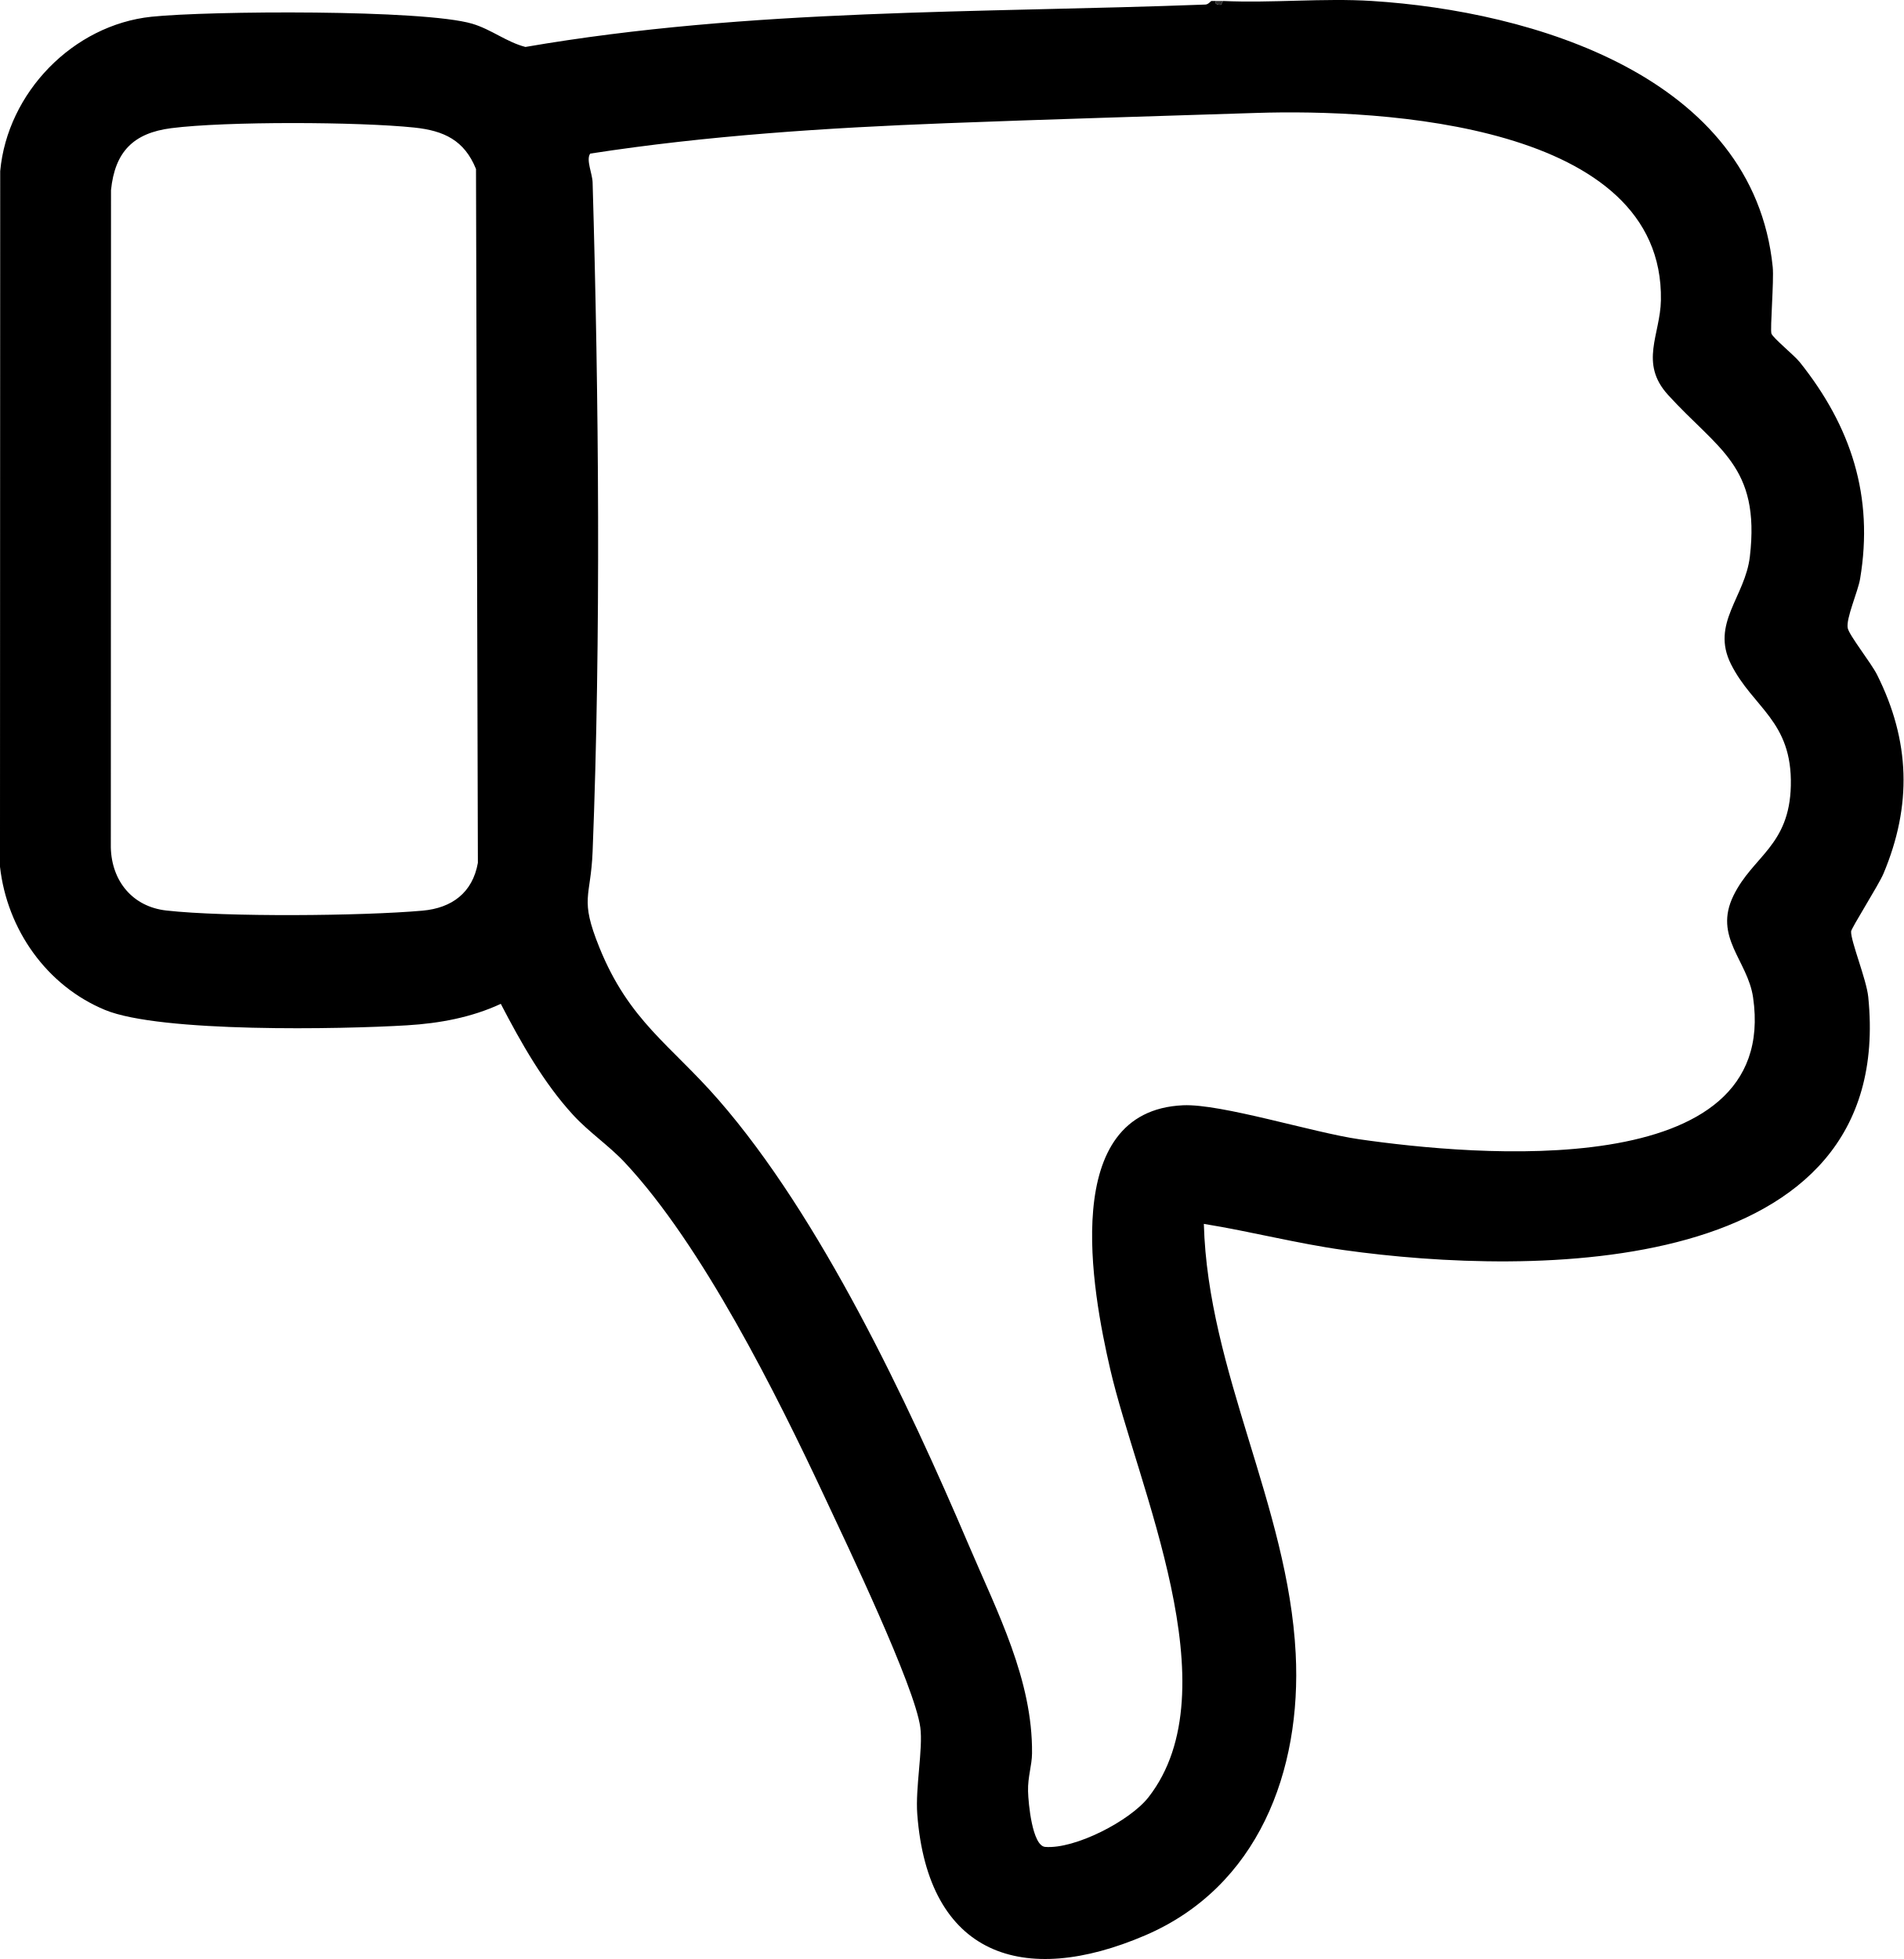
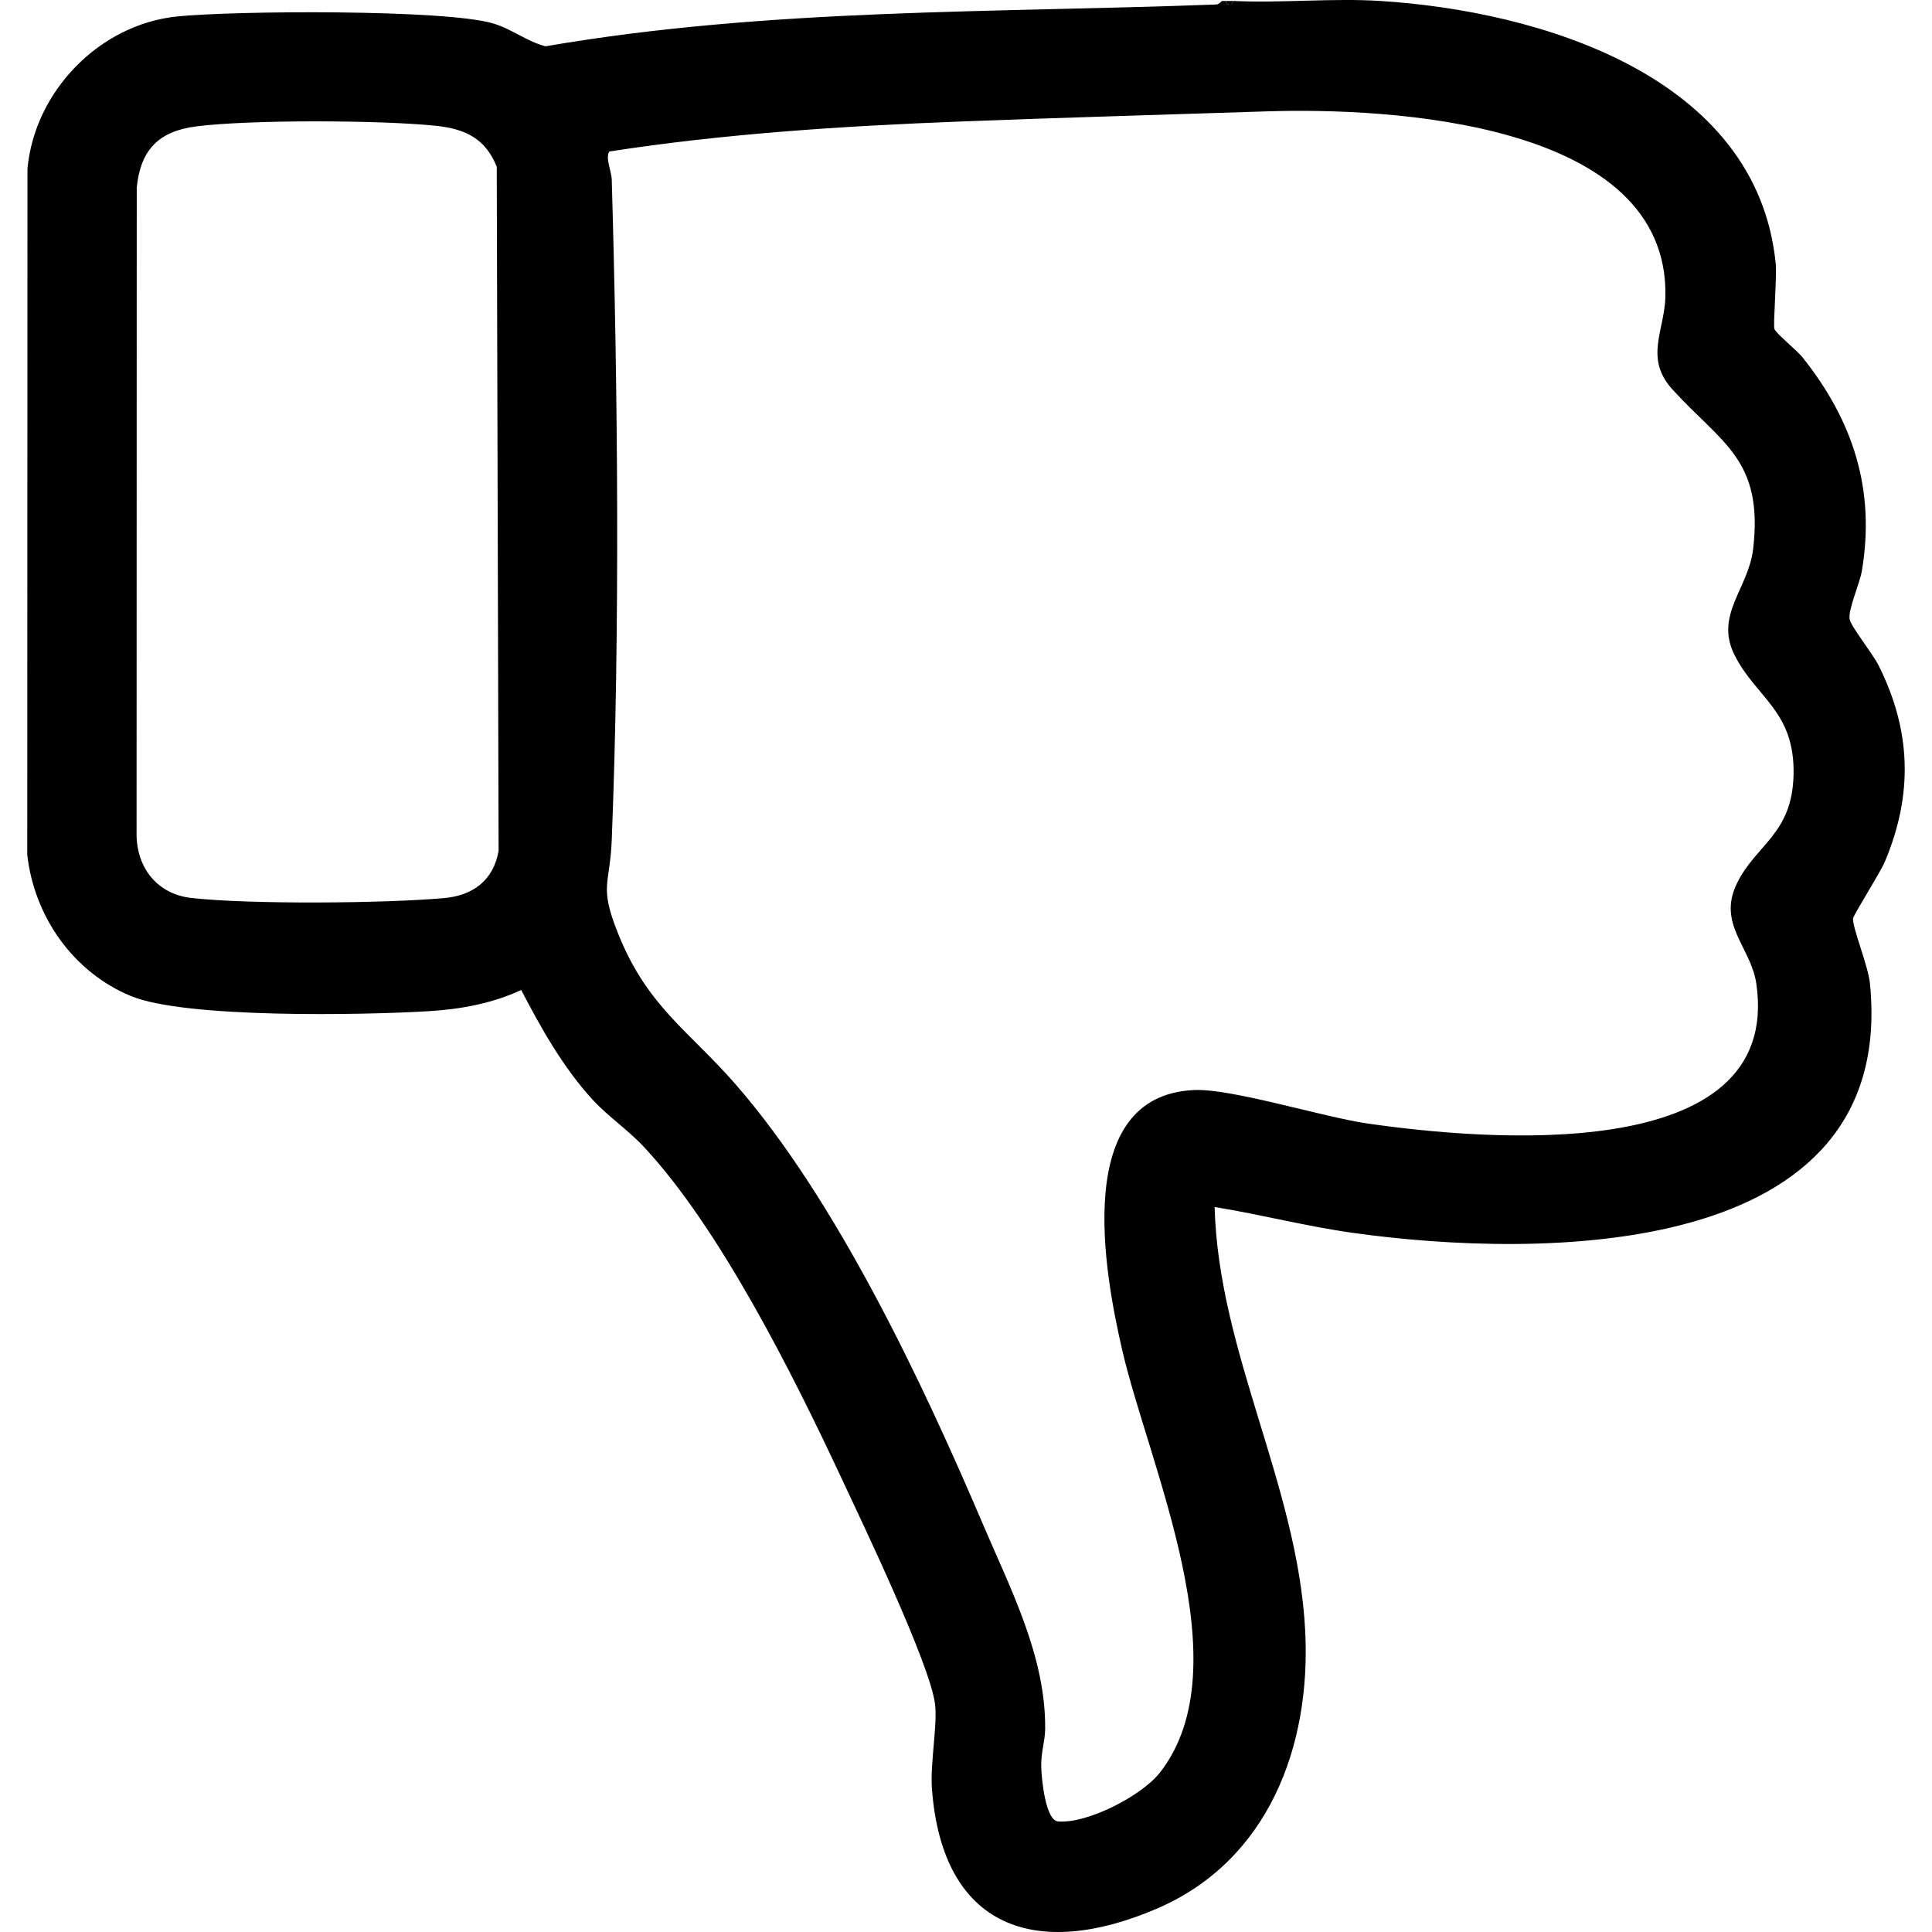
- <svg xmlns="http://www.w3.org/2000/svg" id="Layer_1" viewBox="0 0 372.885 383.717">
+ <svg xmlns="http://www.w3.org/2000/svg" width="1em" height="1em" fill="currentColor" id="Layer_1" viewBox="0 0 372.885 383.717">
  <defs>
-     <style>.cls-1{fill:#2b2b2b;}</style>
+     <style>.cls-1{fill:currentColor;}</style>
  </defs>
  <path d="M239.559.191c9.581.444,19.678-.6,29.193,0,31.388,1.979,74.738,14.738,78.505,52.114.266,2.642-.546,12.247-.248,13.047.332.891,4.457,4.22,5.556,5.598,10.038,12.577,14.528,26.255,11.805,42.451-.414,2.466-2.806,7.785-2.417,9.64.301,1.436,4.595,6.829,5.745,9.126,6.498,12.975,6.86,25.604,1.25,38.958-.93,2.213-6.312,10.675-6.338,11.323-.078,1.911,3.013,9.393,3.36,12.828,5.588,55.334-65.88,54.742-102.726,49.58-9.192-1.288-18.271-3.649-27.424-5.13.791,28.976,16.508,55.24,17.992,84.177,1.181,23.021-7.384,45.697-29.47,55.178-23.934,10.274-42.559,3.947-44.658-23.718-.397-5.236,1.151-12.817.596-17.002-1.069-8.062-14.495-36.074-18.677-45.011-9.47-20.236-24.054-49.45-39.182-65.614-3.16-3.377-7.003-5.921-10.136-9.326-5.792-6.294-10.255-14.224-14.184-21.782-5.75,2.669-11.998,3.817-18.326,4.202-12.941.788-48.372,1.469-59.188-3.003-11.453-4.735-19.205-15.764-20.589-28.066L.039,33.513C1.451,18.146,14.299,4.884,29.686,3.277c11.208-1.17,53.298-1.455,62.82,1.37,3.729,1.106,6.743,3.603,10.422,4.549C147.066,1.597,191.613,2.576,236.136.892c.581-.022,1.046-.696,1.177-.701.249-.01.499.01.749,0,.067-.003-.304.806,1.115.745l.382-.745ZM246.142,22.119c-20.248.656-40.671,1.242-60.859,2.018-23.288.895-46.755,2.406-69.667,5.949-.863,1.182.419,3.916.469,5.63,1.215,41.881,1.651,89.3.002,131.061-.361,9.154-2.609,9.082,1.327,18.813,5.823,14.4,13.919,19.046,23.319,29.827,19.995,22.933,37.069,59.155,49.026,87.208,5.606,13.154,12.543,26.415,12.405,40.802-.023,2.421-.847,4.576-.779,7.439.055,2.353.824,10.692,3.355,10.895,5.837.467,16.626-5.1,20.242-9.738,16.436-21.082-2.207-60.914-7.507-83.851-3.553-15.376-10.081-50.577,14.261-51.677,7.479-.338,25.543,5.365,34.504,6.654,22.259,3.203,82.491,8.873,77.172-27.768-1.058-7.287-7.825-11.81-3.844-19.953,3.787-7.745,10.963-9.727,11.236-21.536.293-12.705-7.417-15.22-11.722-23.796-4.003-7.972,2.771-13.157,3.697-21.073,2.084-17.821-6.338-20.994-16.049-31.696-5.647-6.224-1.498-11.769-1.376-18.503.628-34.66-54.825-37.495-79.21-36.704ZM33.549,25.105c-7.434.951-11.05,4.637-11.805,12.148l-.035,128.767c.164,6.549,4.251,11.584,10.878,12.326,11.642,1.305,38.309,1.081,50.185.028,5.726-.508,9.801-3.493,10.84-9.37l-.369-135.899c-2.272-5.628-6.274-7.511-12.09-8.12-10.876-1.139-36.897-1.25-47.603.12Z" />
  <path class="cls-1" d="M239.559.191l-.382.745c-1.419.061-1.048-.747-1.115-.745h1.497Z" />
</svg>
